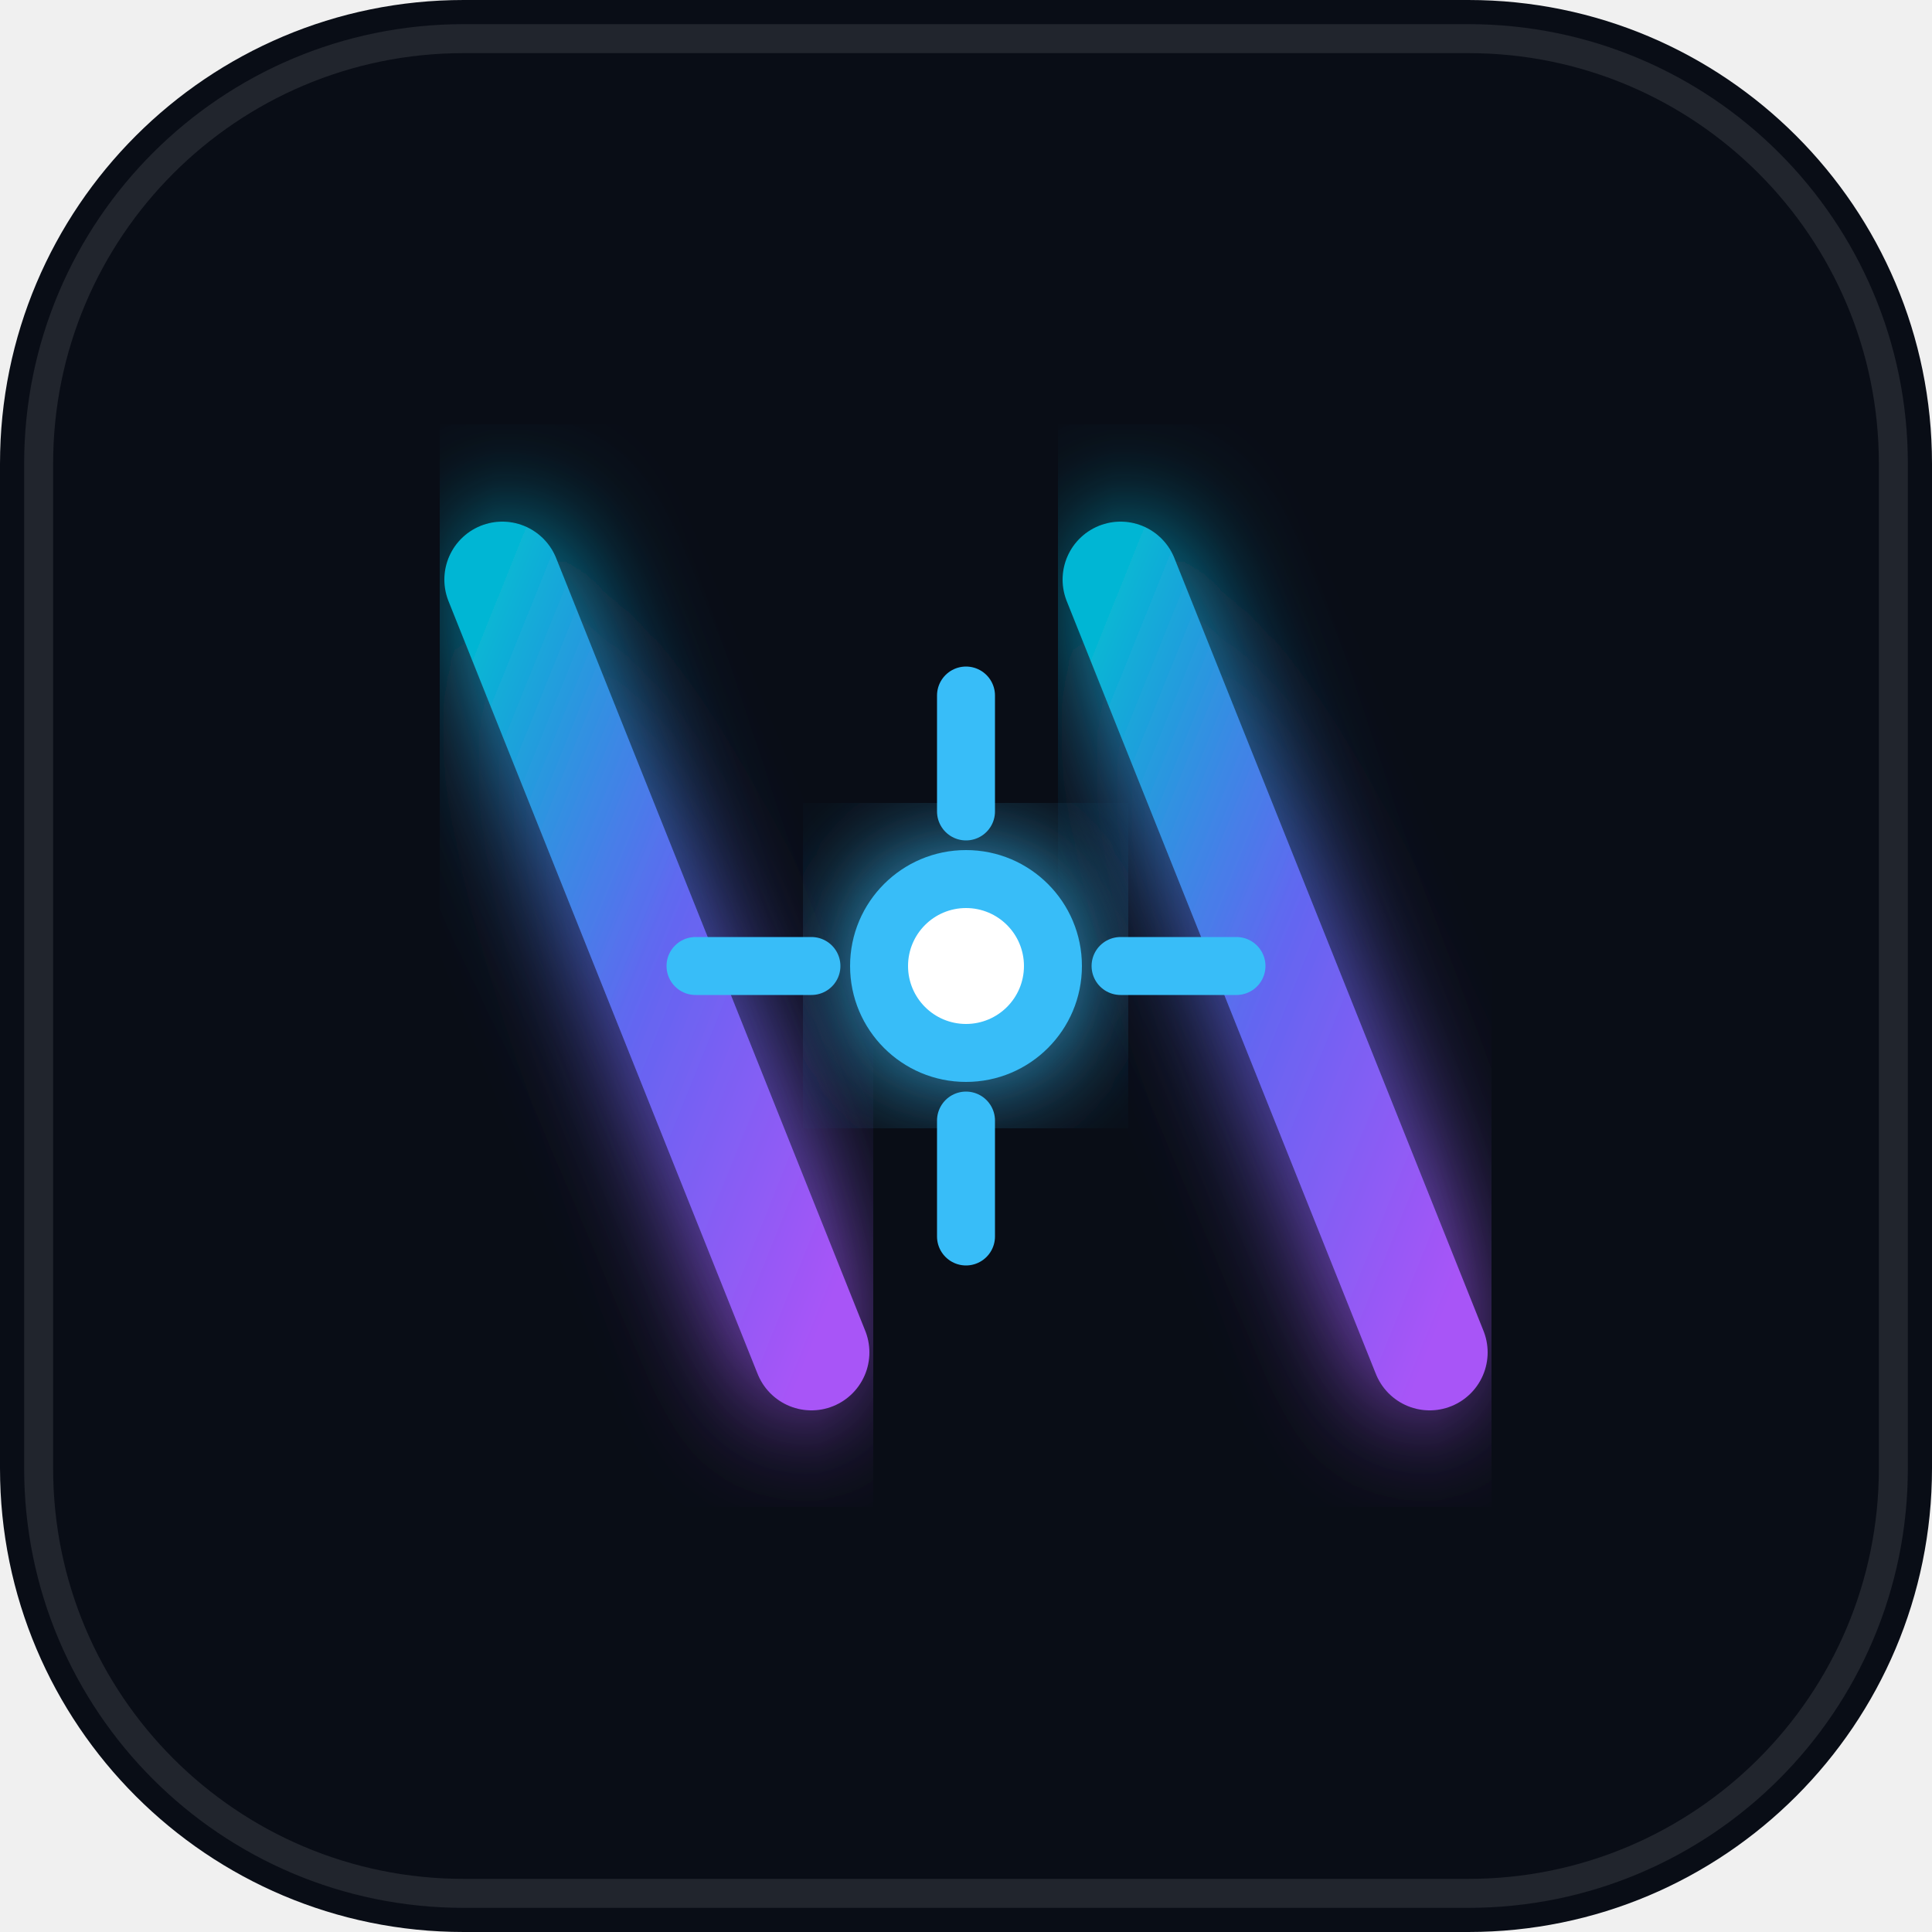
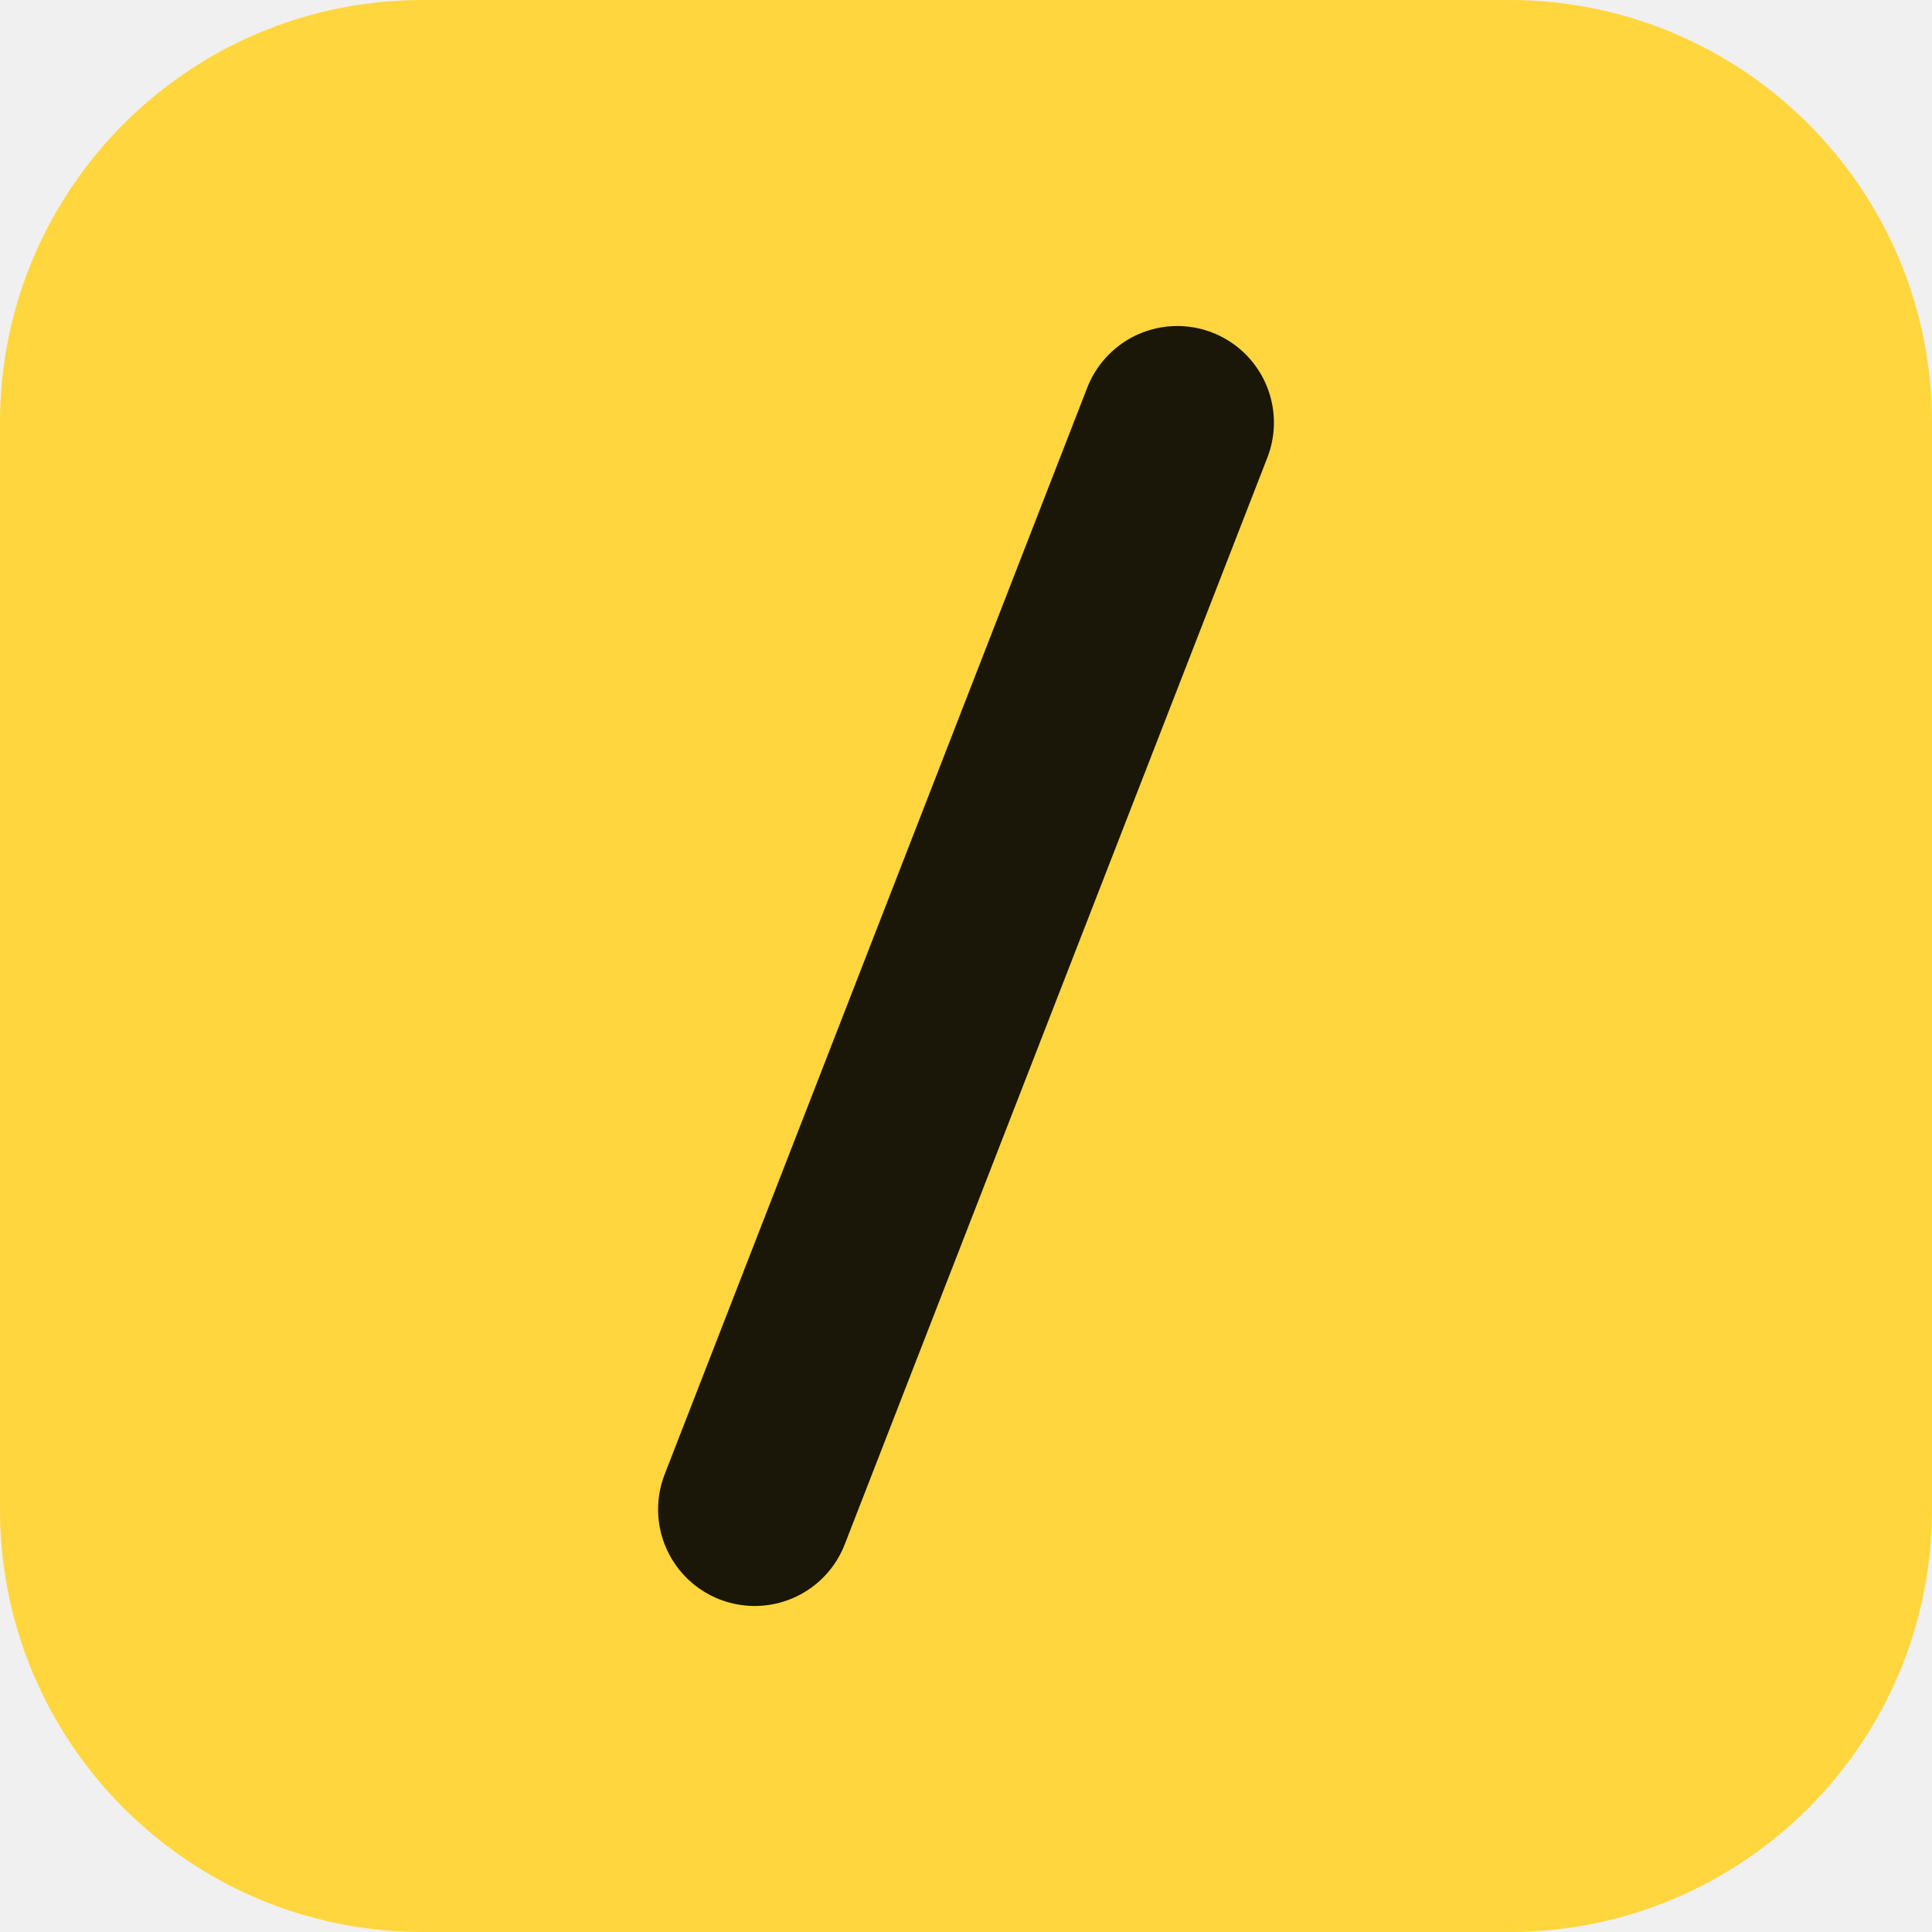
- <svg xmlns="http://www.w3.org/2000/svg" viewBox="0 0 100 100" fill="none">
-   <defs>
-     <linearGradient id="primary-grad" x1="0%" y1="0%" x2="100%" y2="100%">
-       <stop offset="0%" stop-color="#06b6d4" />
-       <stop offset="50%" stop-color="#6366f1" />
-       <stop offset="100%" stop-color="#a855f7" />
-     </linearGradient>
-     <filter id="glow" x="-20%" y="-20%" width="140%" height="140%">
-       <feGaussianBlur stdDeviation="3" result="blur" />
-       <feComposite in="SourceGraphic" in2="blur" operator="over" />
-     </filter>
-   </defs>
-   <rect width="100" height="100" rx="24" fill="#090d16" />
-   <rect x="2" y="2" width="96" height="96" rx="22" stroke="rgba(255,255,255,0.1)" stroke-width="1.5" />
-   <path d="M26 30 L42 70" stroke="url(#primary-grad)" stroke-width="6" stroke-linecap="round" filter="url(#glow)" />
-   <path d="M58 30 L74 70" stroke="url(#primary-grad)" stroke-width="6" stroke-linecap="round" filter="url(#glow)" />
-   <circle cx="50" cy="50" r="6" fill="#38bdf8" filter="url(#glow)" />
-   <circle cx="50" cy="50" r="3" fill="#ffffff" />
-   <path d="M50 36 L50 42 M50 58 L50 64 M36 50 L42 50 M58 50 L64 50" stroke="#38bdf8" stroke-width="3" stroke-linecap="round" />
+ <svg xmlns="http://www.w3.org/2000/svg" viewBox="0 0 32 32">
+   <rect width="32" height="32" rx="7" fill="#ffd63d" />
+   <path d="M19.5 7 L12.5 25" stroke="#1a1608" stroke-width="3.2" stroke-linecap="round" />
</svg>
